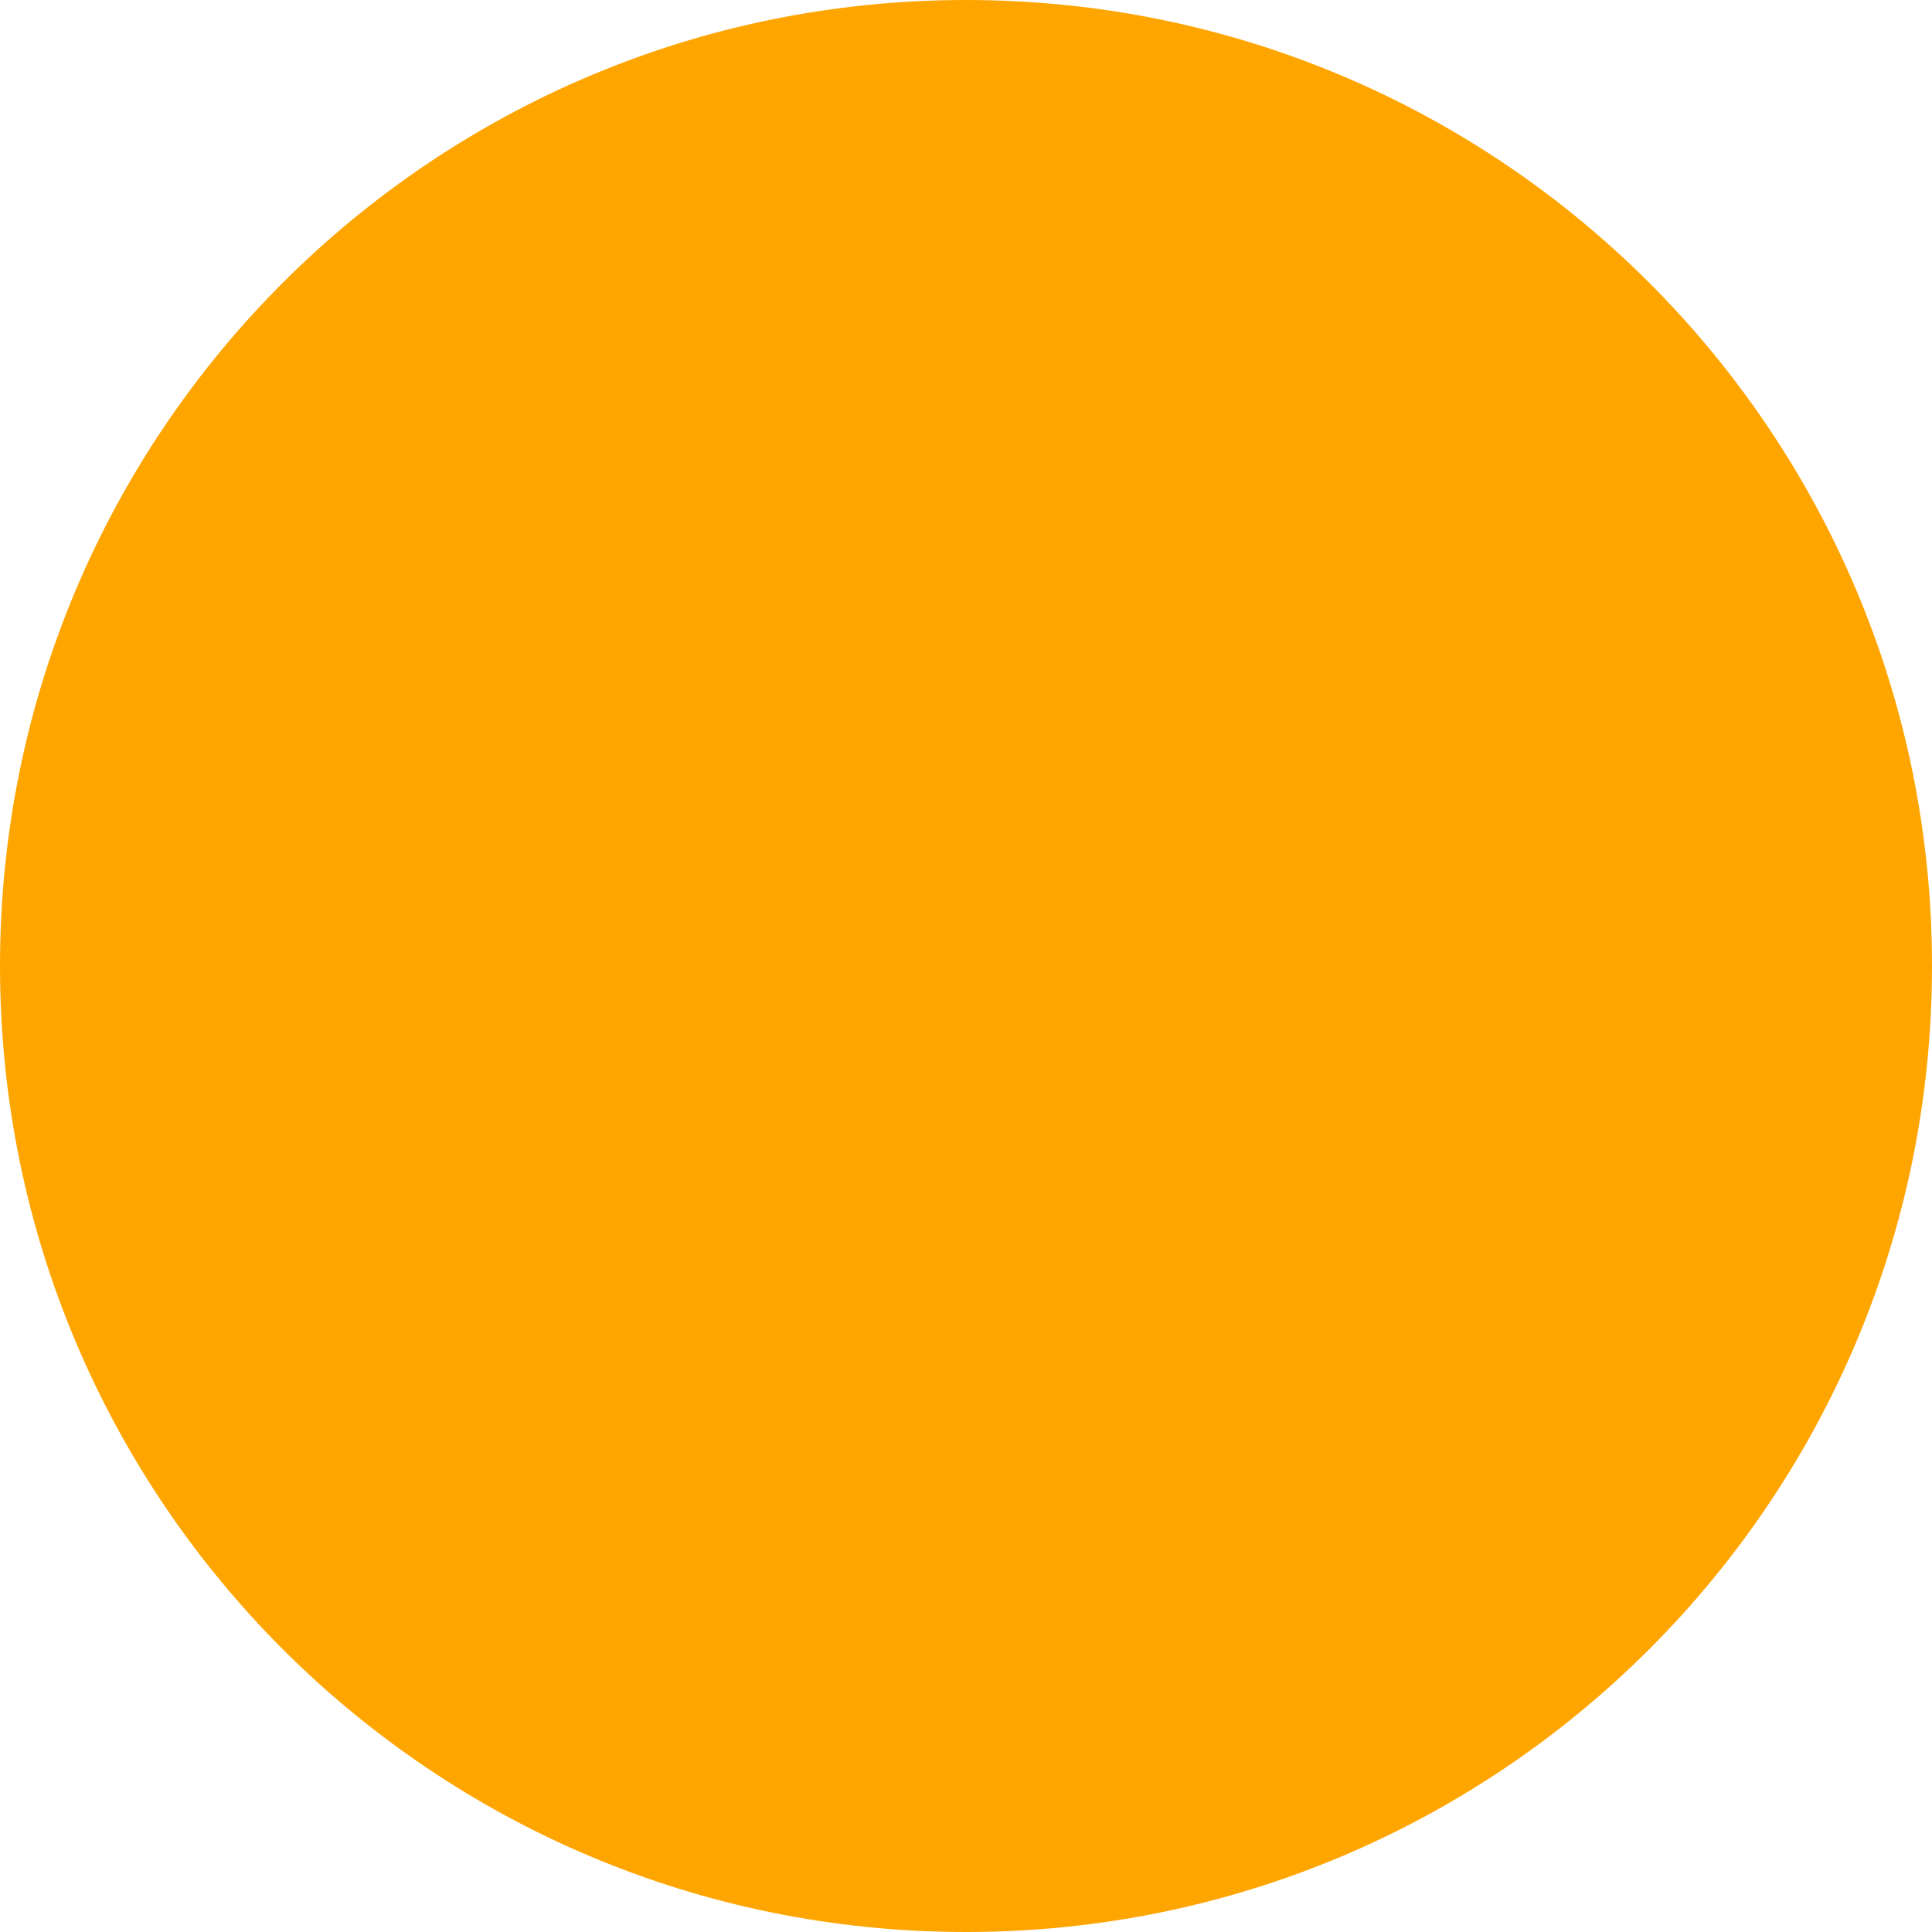
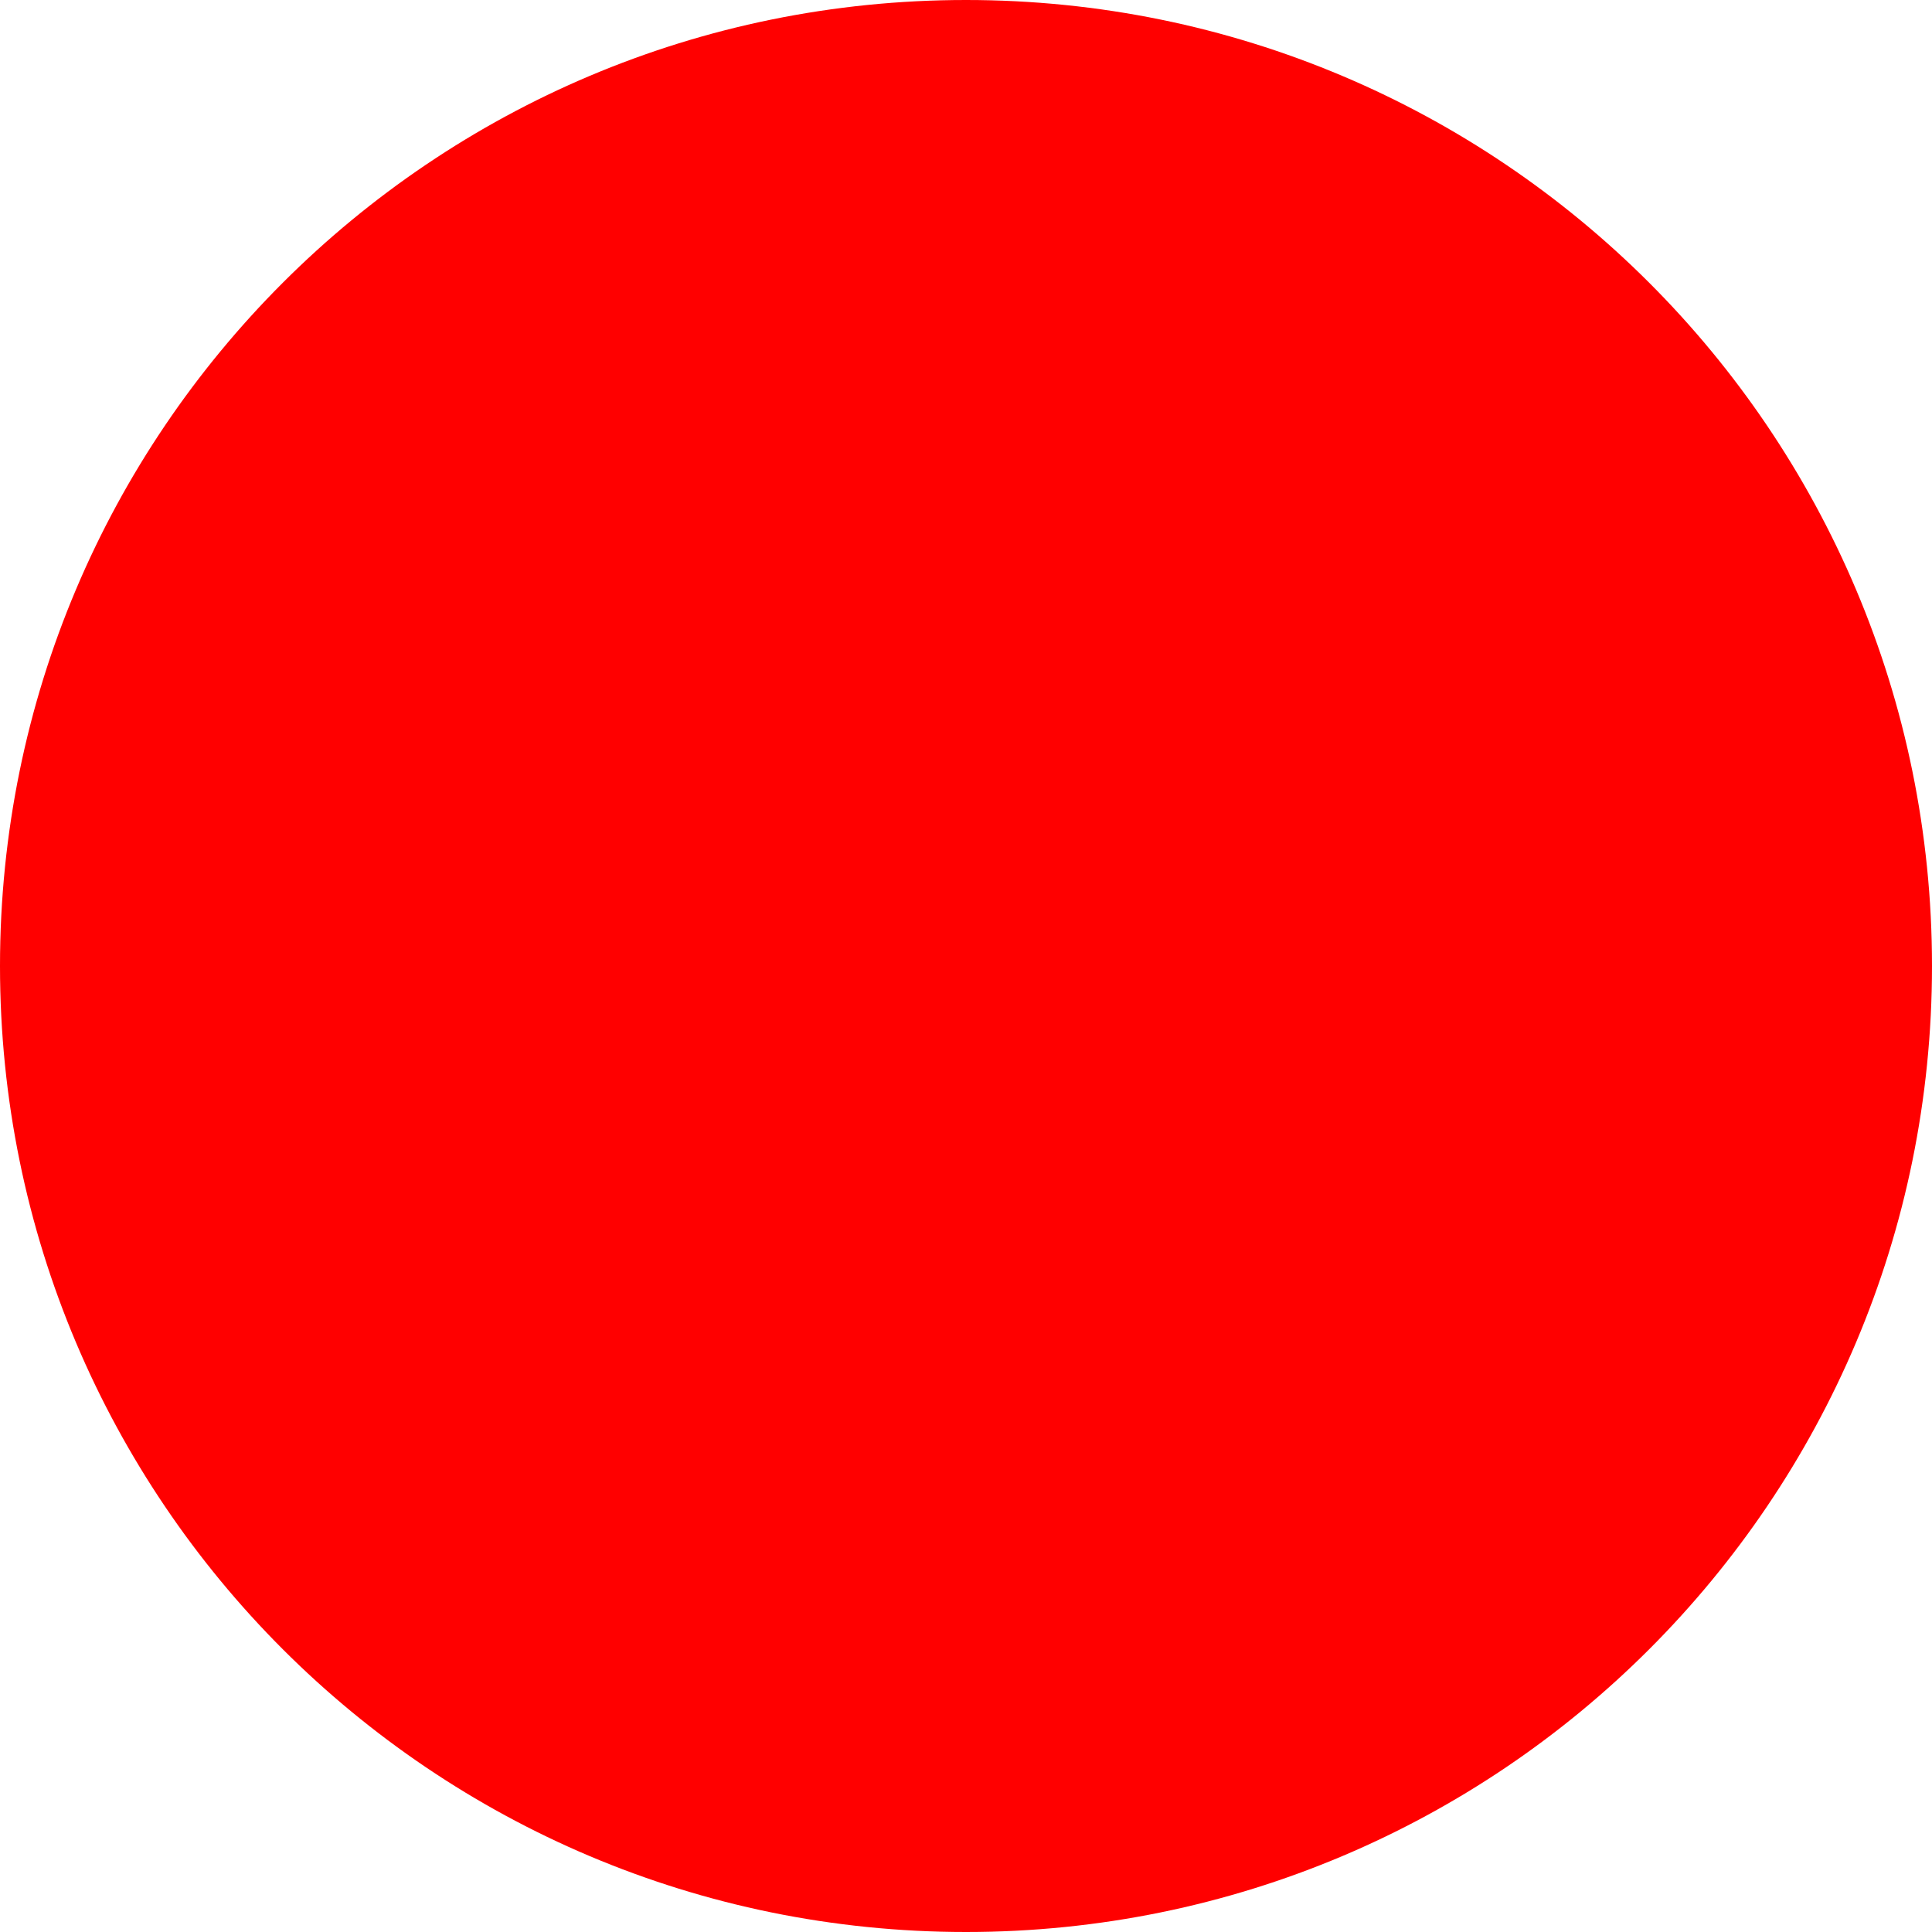
<svg xmlns="http://www.w3.org/2000/svg" width="8pt" height="8pt" viewBox="0 0 8 8" version="1.1">
-   <g id="surface24">
-     <path style=" stroke:none;fill-rule:evenodd;fill:rgb(100%,64.706%,0%);fill-opacity:1;" d="M 8 4 C 8 6.211 6.211 8 4 8 C 1.789 8 0 6.211 0 4 C 0 1.789 1.789 0 4 0 C 6.211 0 8 1.789 8 4 Z M 8 4 " />
+   <g id="surface26">
+     <path style=" stroke:none;fill-rule:evenodd;fill:rgb(100%,0%,0%);fill-opacity:1;" d="M 8 4 C 8 6.211 6.211 8 4 8 C 1.789 8 0 6.211 0 4 C 0 1.789 1.789 0 4 0 C 6.211 0 8 1.789 8 4 Z M 8 4 " />
  </g>
</svg>
